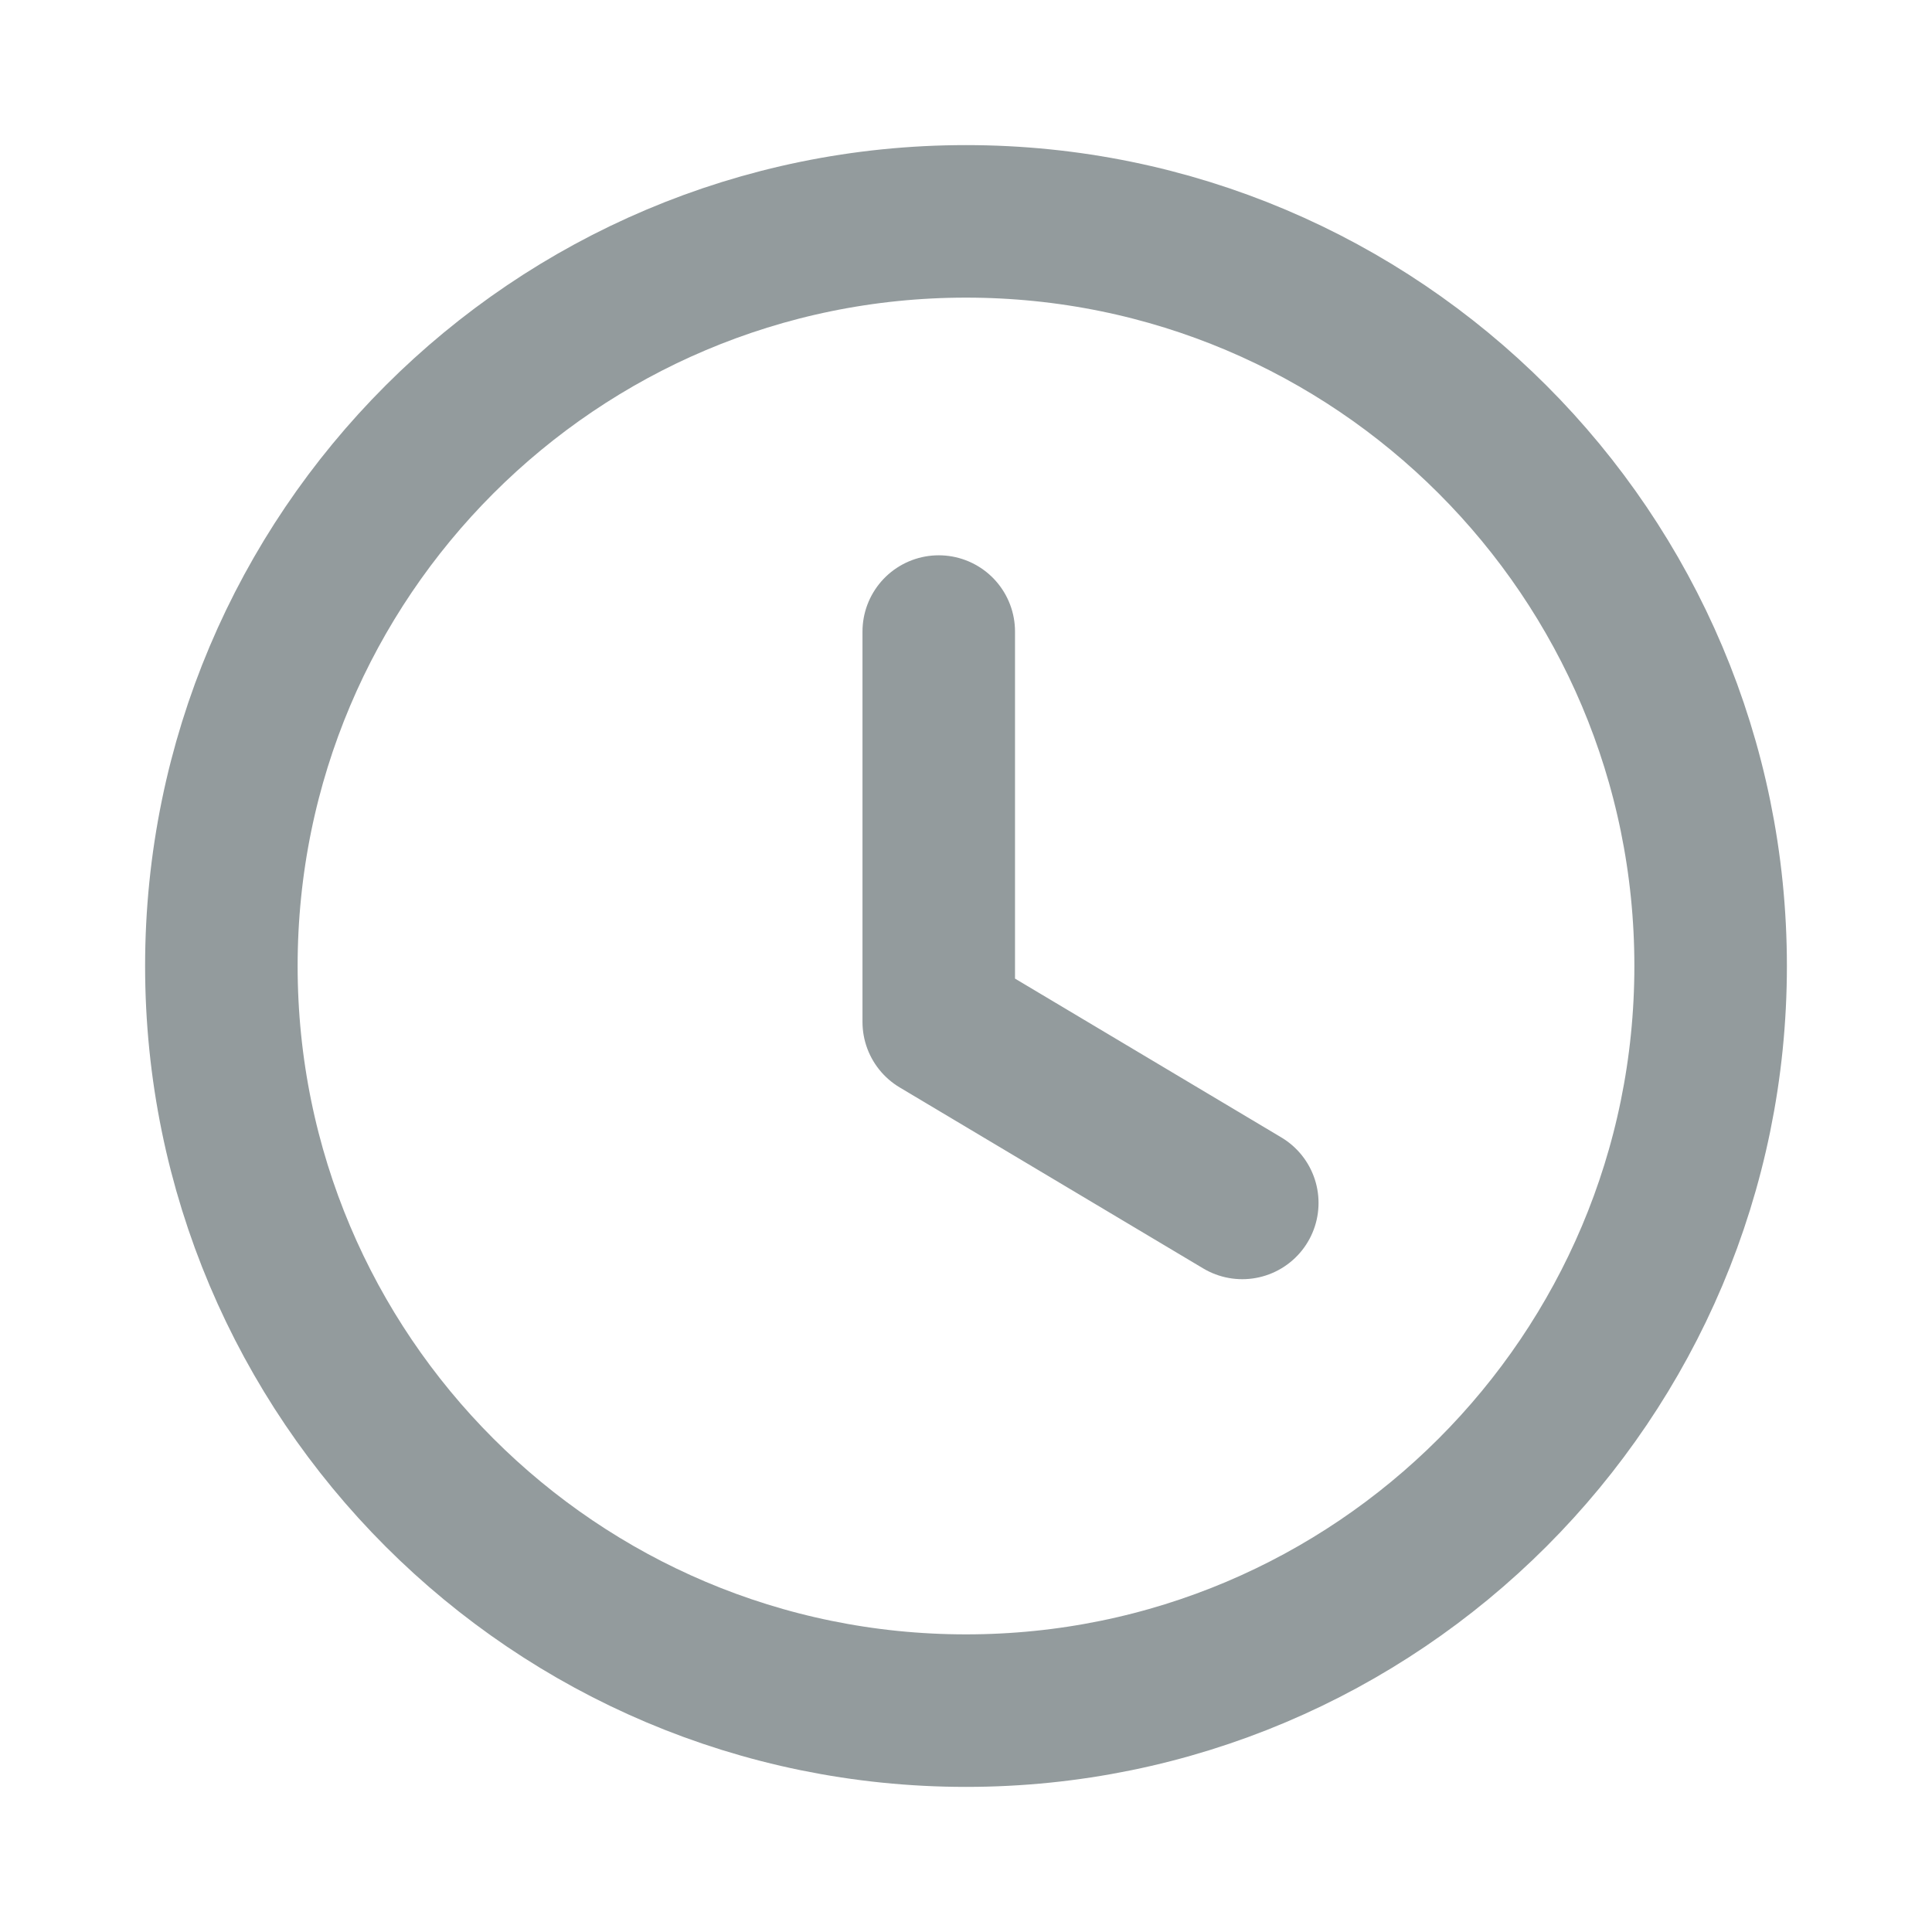
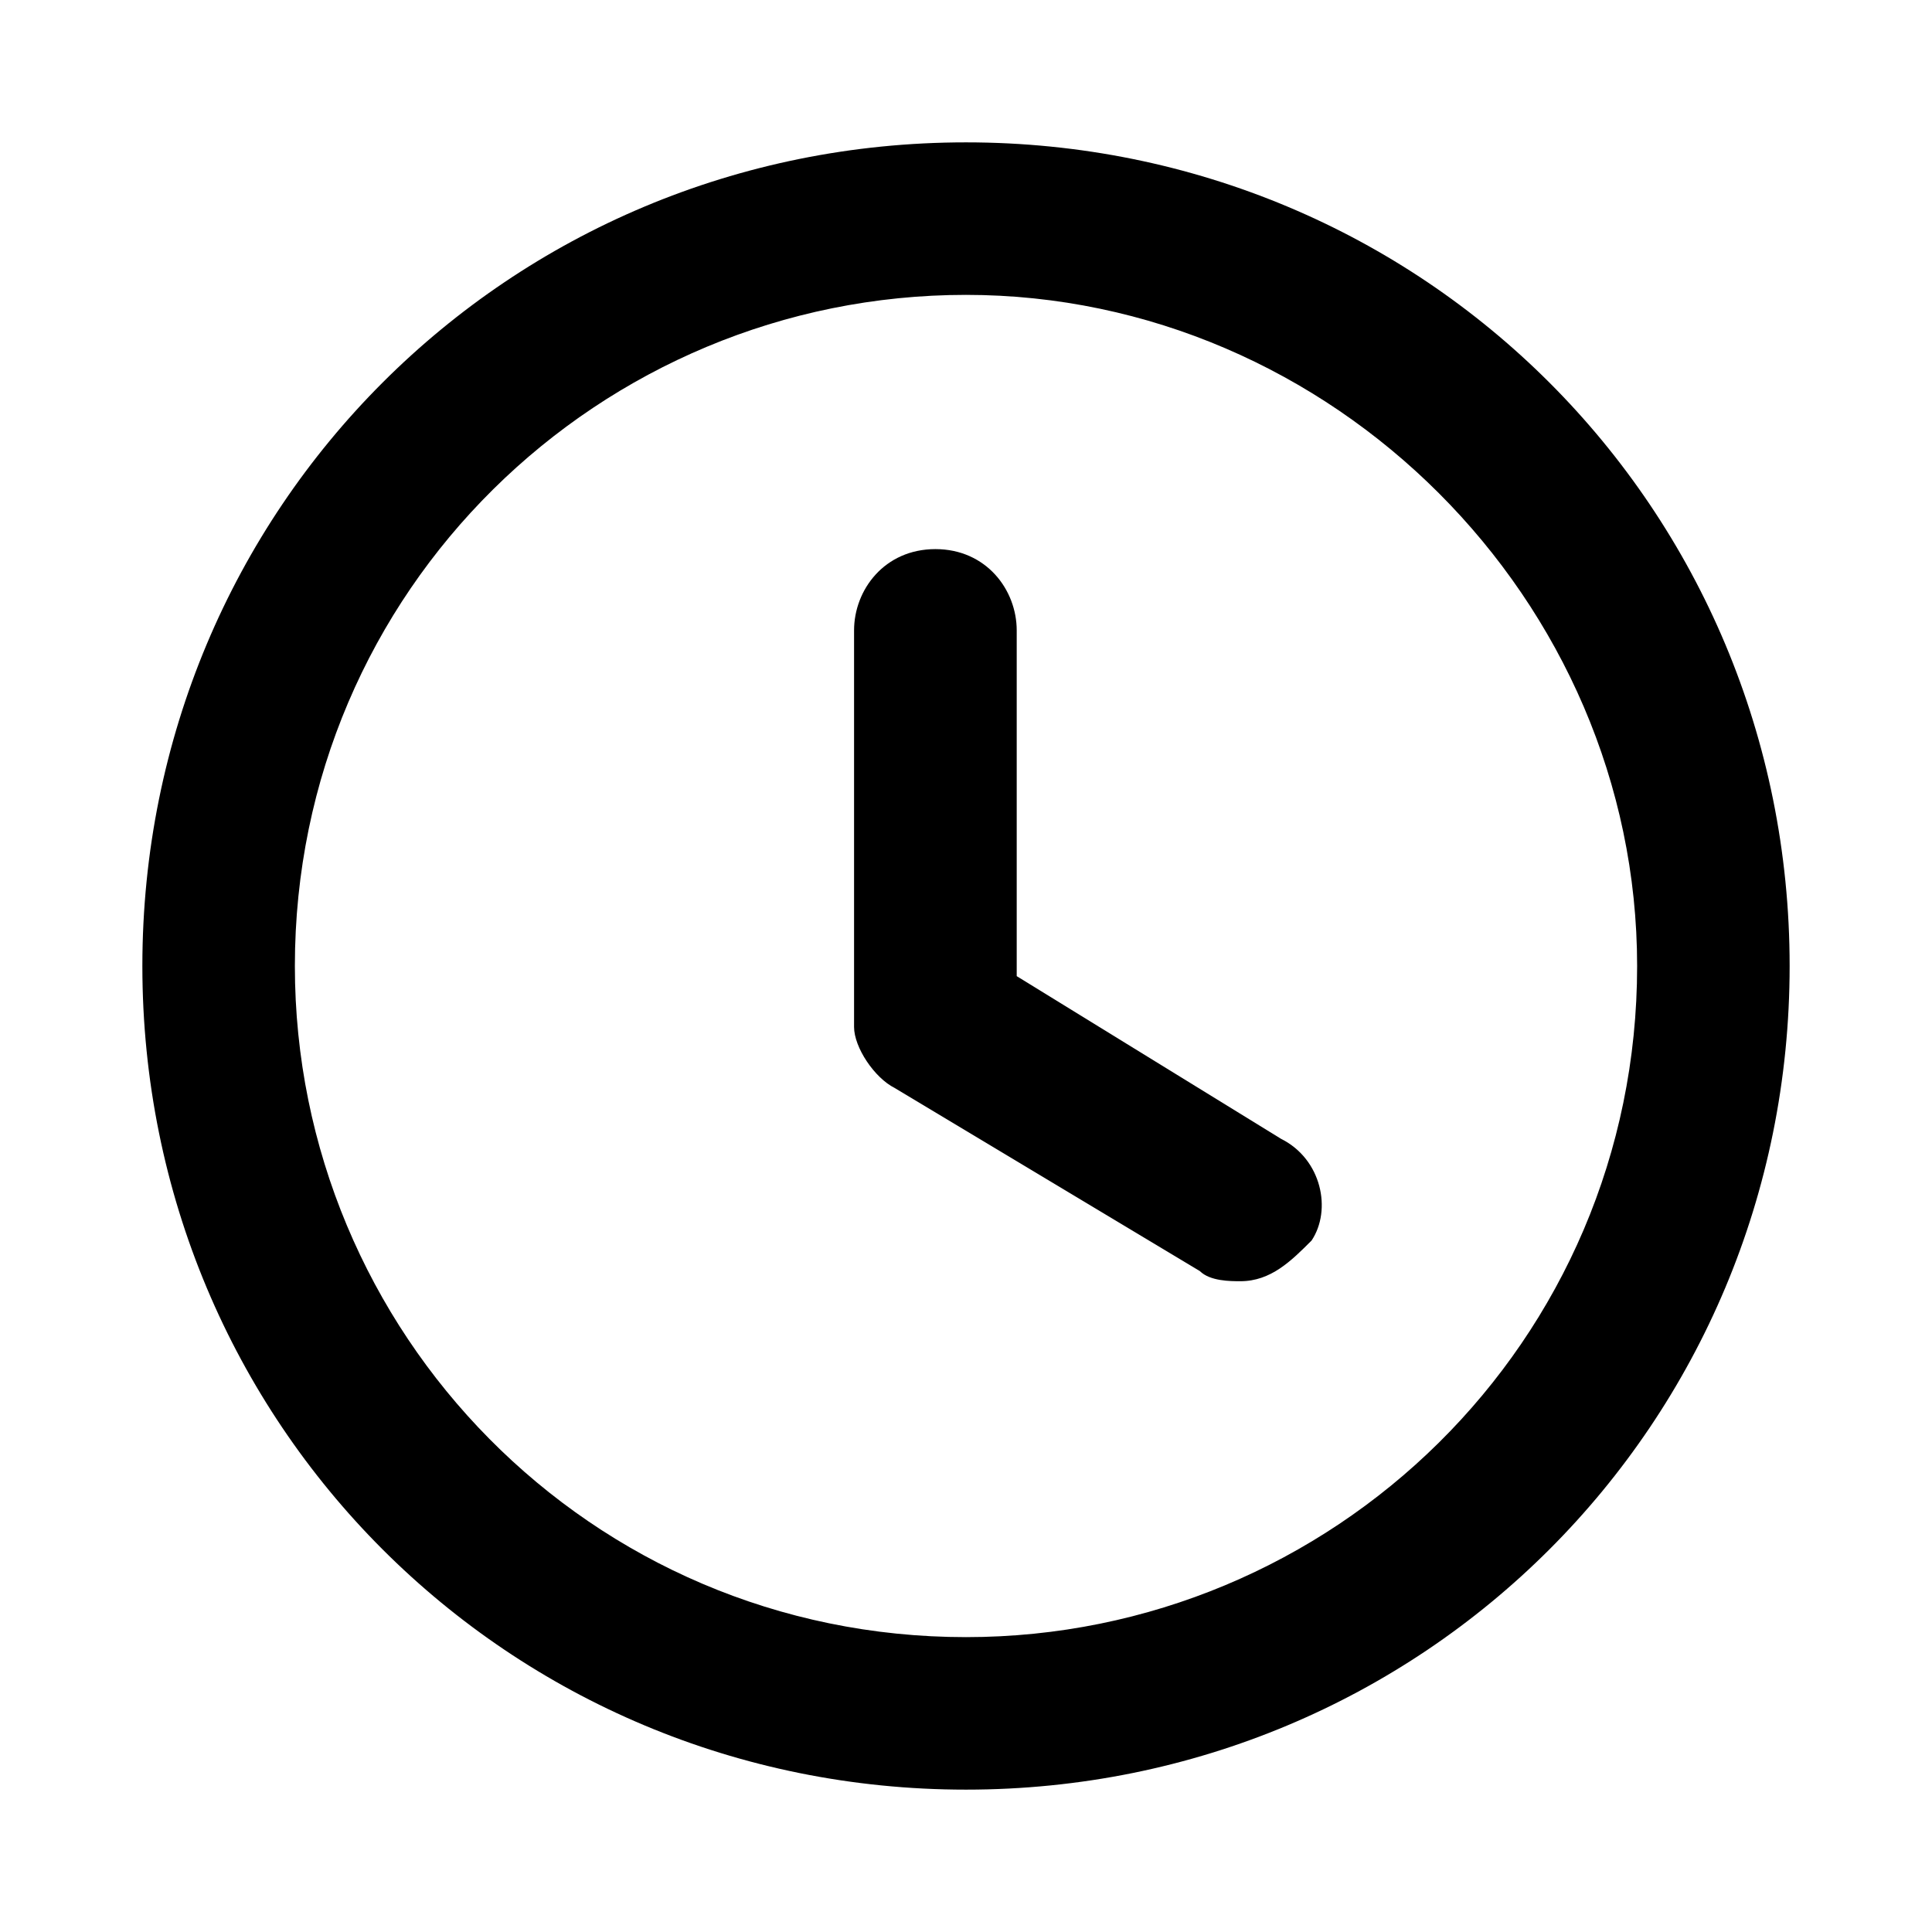
- <svg xmlns="http://www.w3.org/2000/svg" width="19" height="19" viewBox="0 0 19 19">
-   <g stroke="#939B9D" stroke-width="1.5" fill="none" fill-rule="evenodd" stroke-linecap="round" stroke-linejoin="round">
-     <path d="M16.823 9.5A7.323 7.323 0 0 1 9.5 16.823 7.323 7.323 0 0 1 2.177 9.5 7.323 7.323 0 0 1 9.5 2.177 7.323 7.323 0 0 1 16.823 9.5z" />
-     <path d="m12.217 11.83-2.985-1.78V6.211" />
-   </g>
+ <svg xmlns="http://www.w3.org/2000/svg" version="1.1" width="32" height="32" viewBox="0 0 32 32">
+   <path d="M16 29.642c-7.579 0-13.642-6.063-13.642-13.642s6.063-13.642 13.642-13.642c7.579 0 13.642 6.063 13.642 13.642s-6.063 13.642-13.642 13.642zM16 4.884c-6.063 0-11.116 4.884-11.116 11.116 0 6.063 4.884 11.116 11.116 11.116 6.063 0 11.116-4.884 11.116-11.116 0-6.063-5.053-11.116-11.116-11.116z" />
+   <path d="M20.547 21.221c-0.168 0-0.505 0-0.674-0.168l-5.053-3.032c-0.337-0.168-0.674-0.674-0.674-1.011v-6.568c0-0.674 0.505-1.347 1.347-1.347s1.347 0.674 1.347 1.347v5.726l4.379 2.695c0.674 0.337 0.842 1.179 0.505 1.684-0.337 0.337-0.674 0.674-1.179 0.674z" />
</svg>
